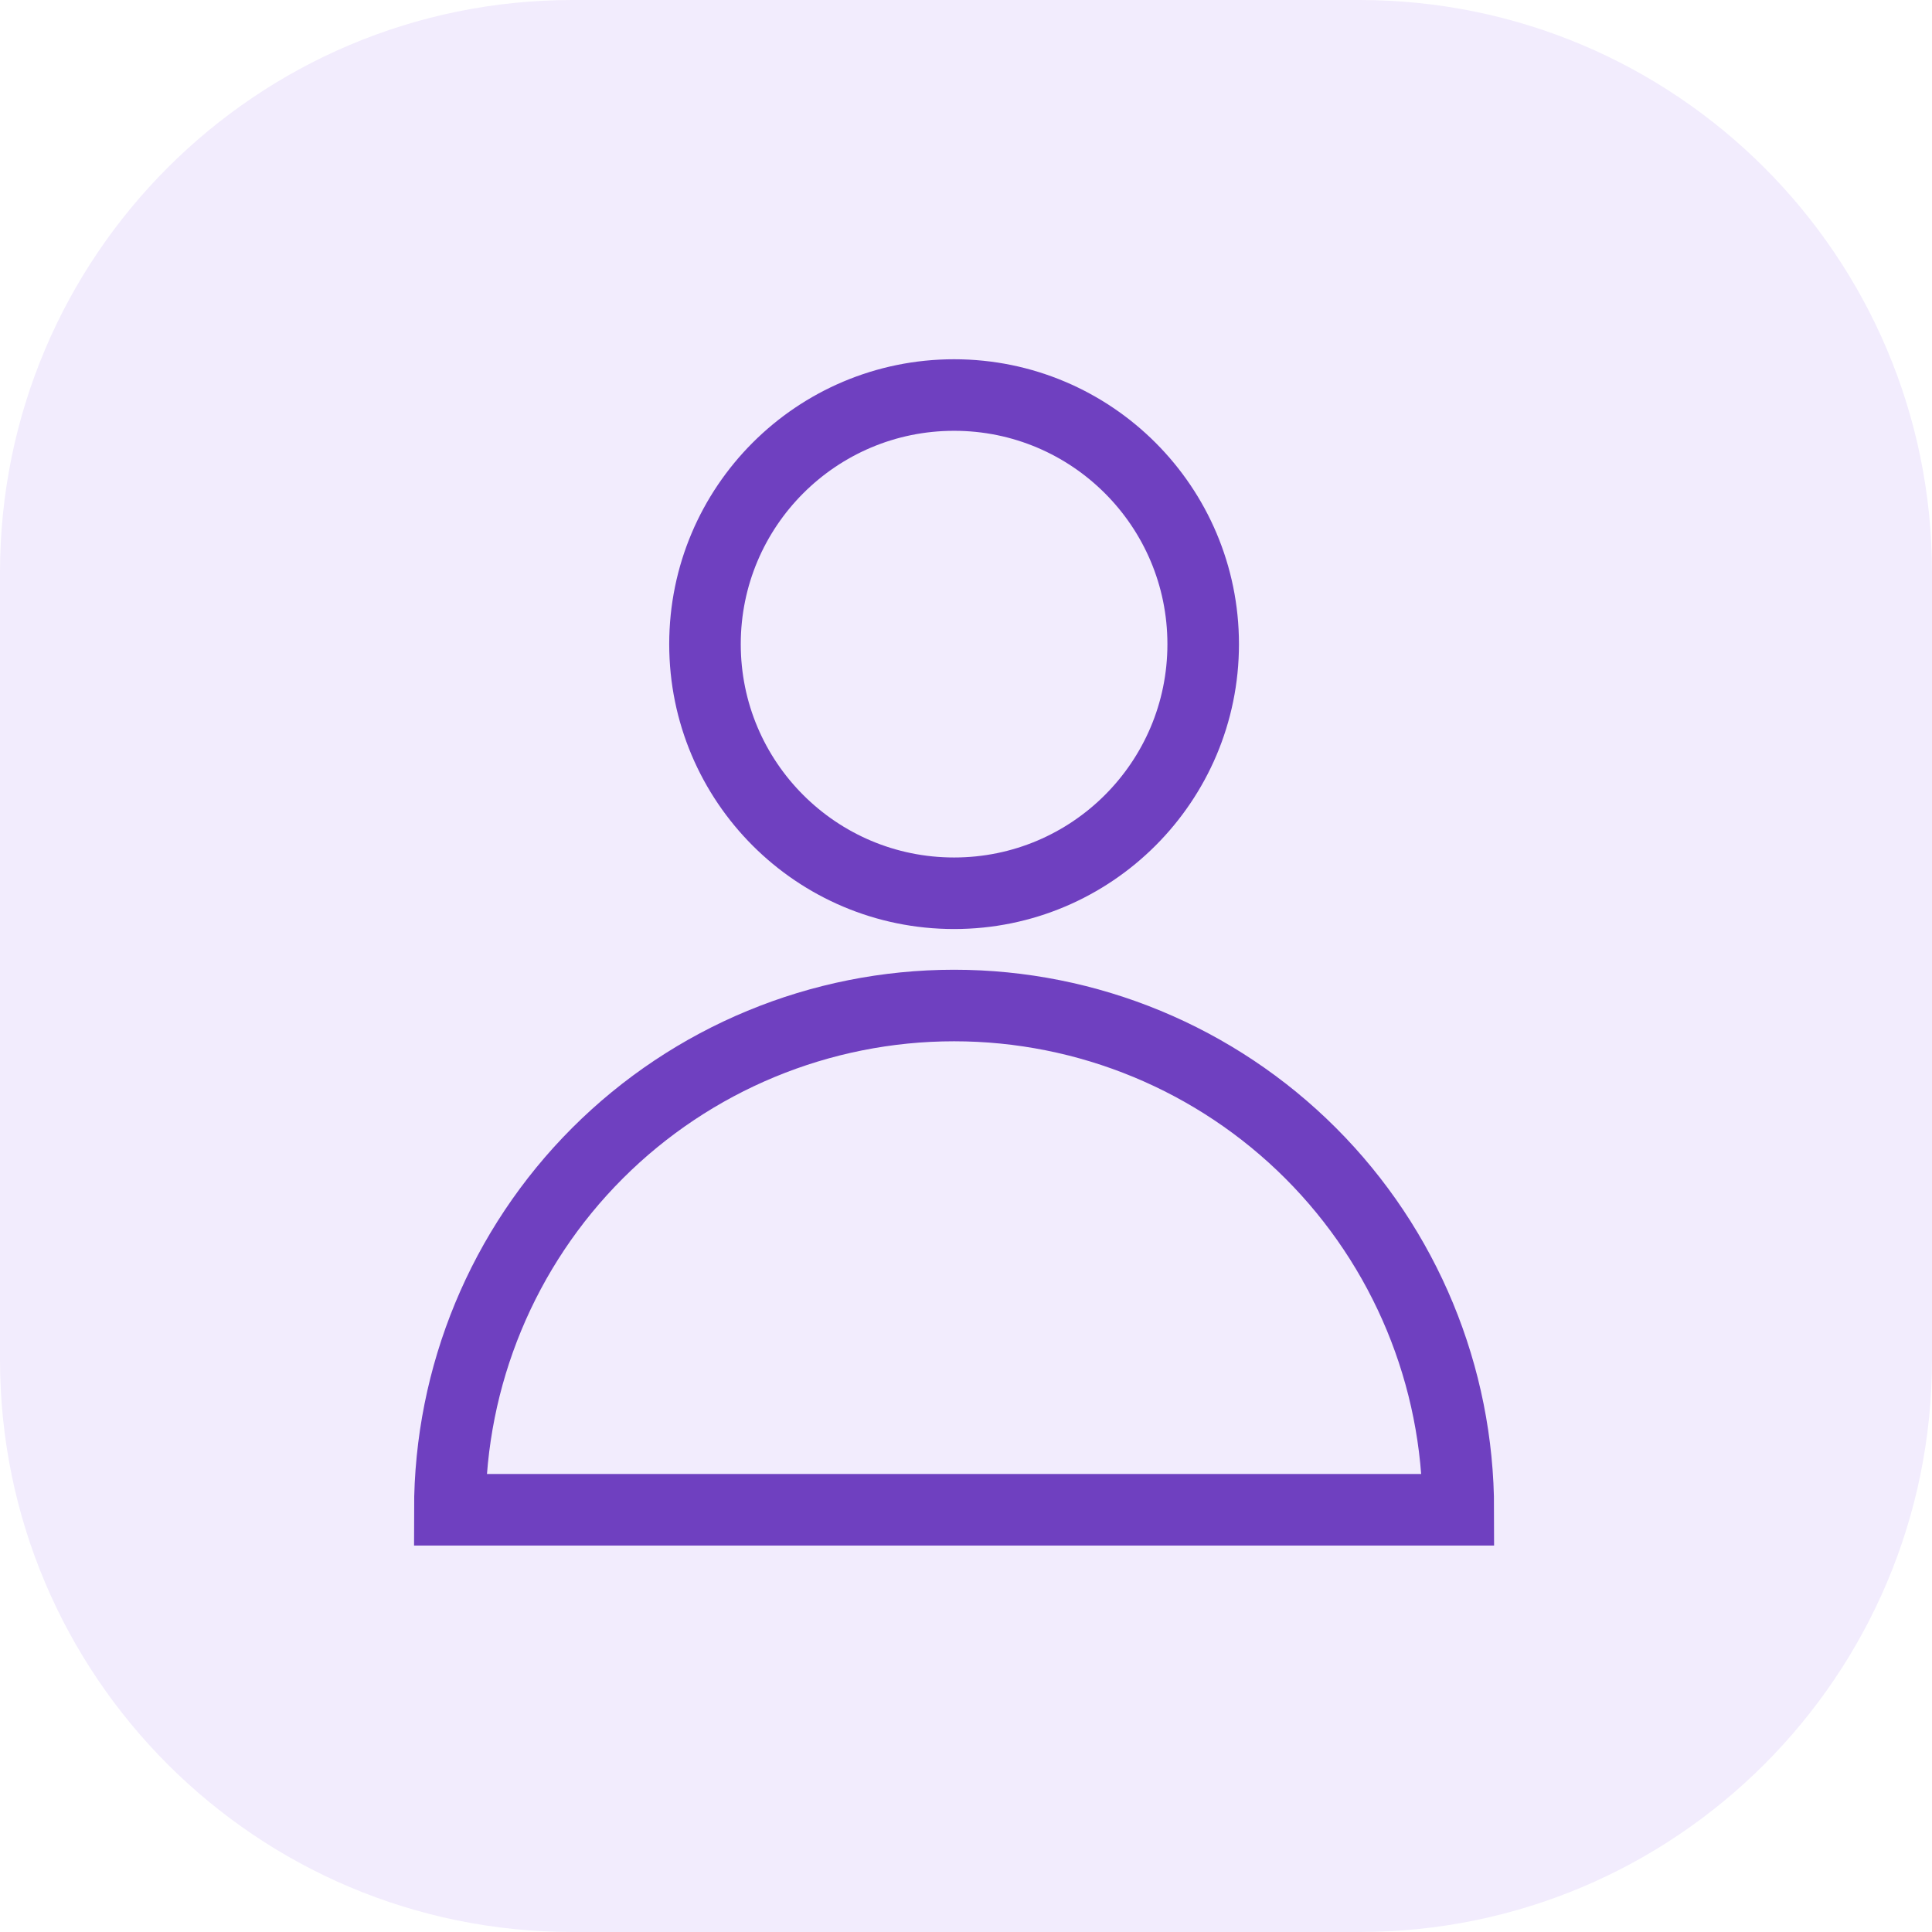
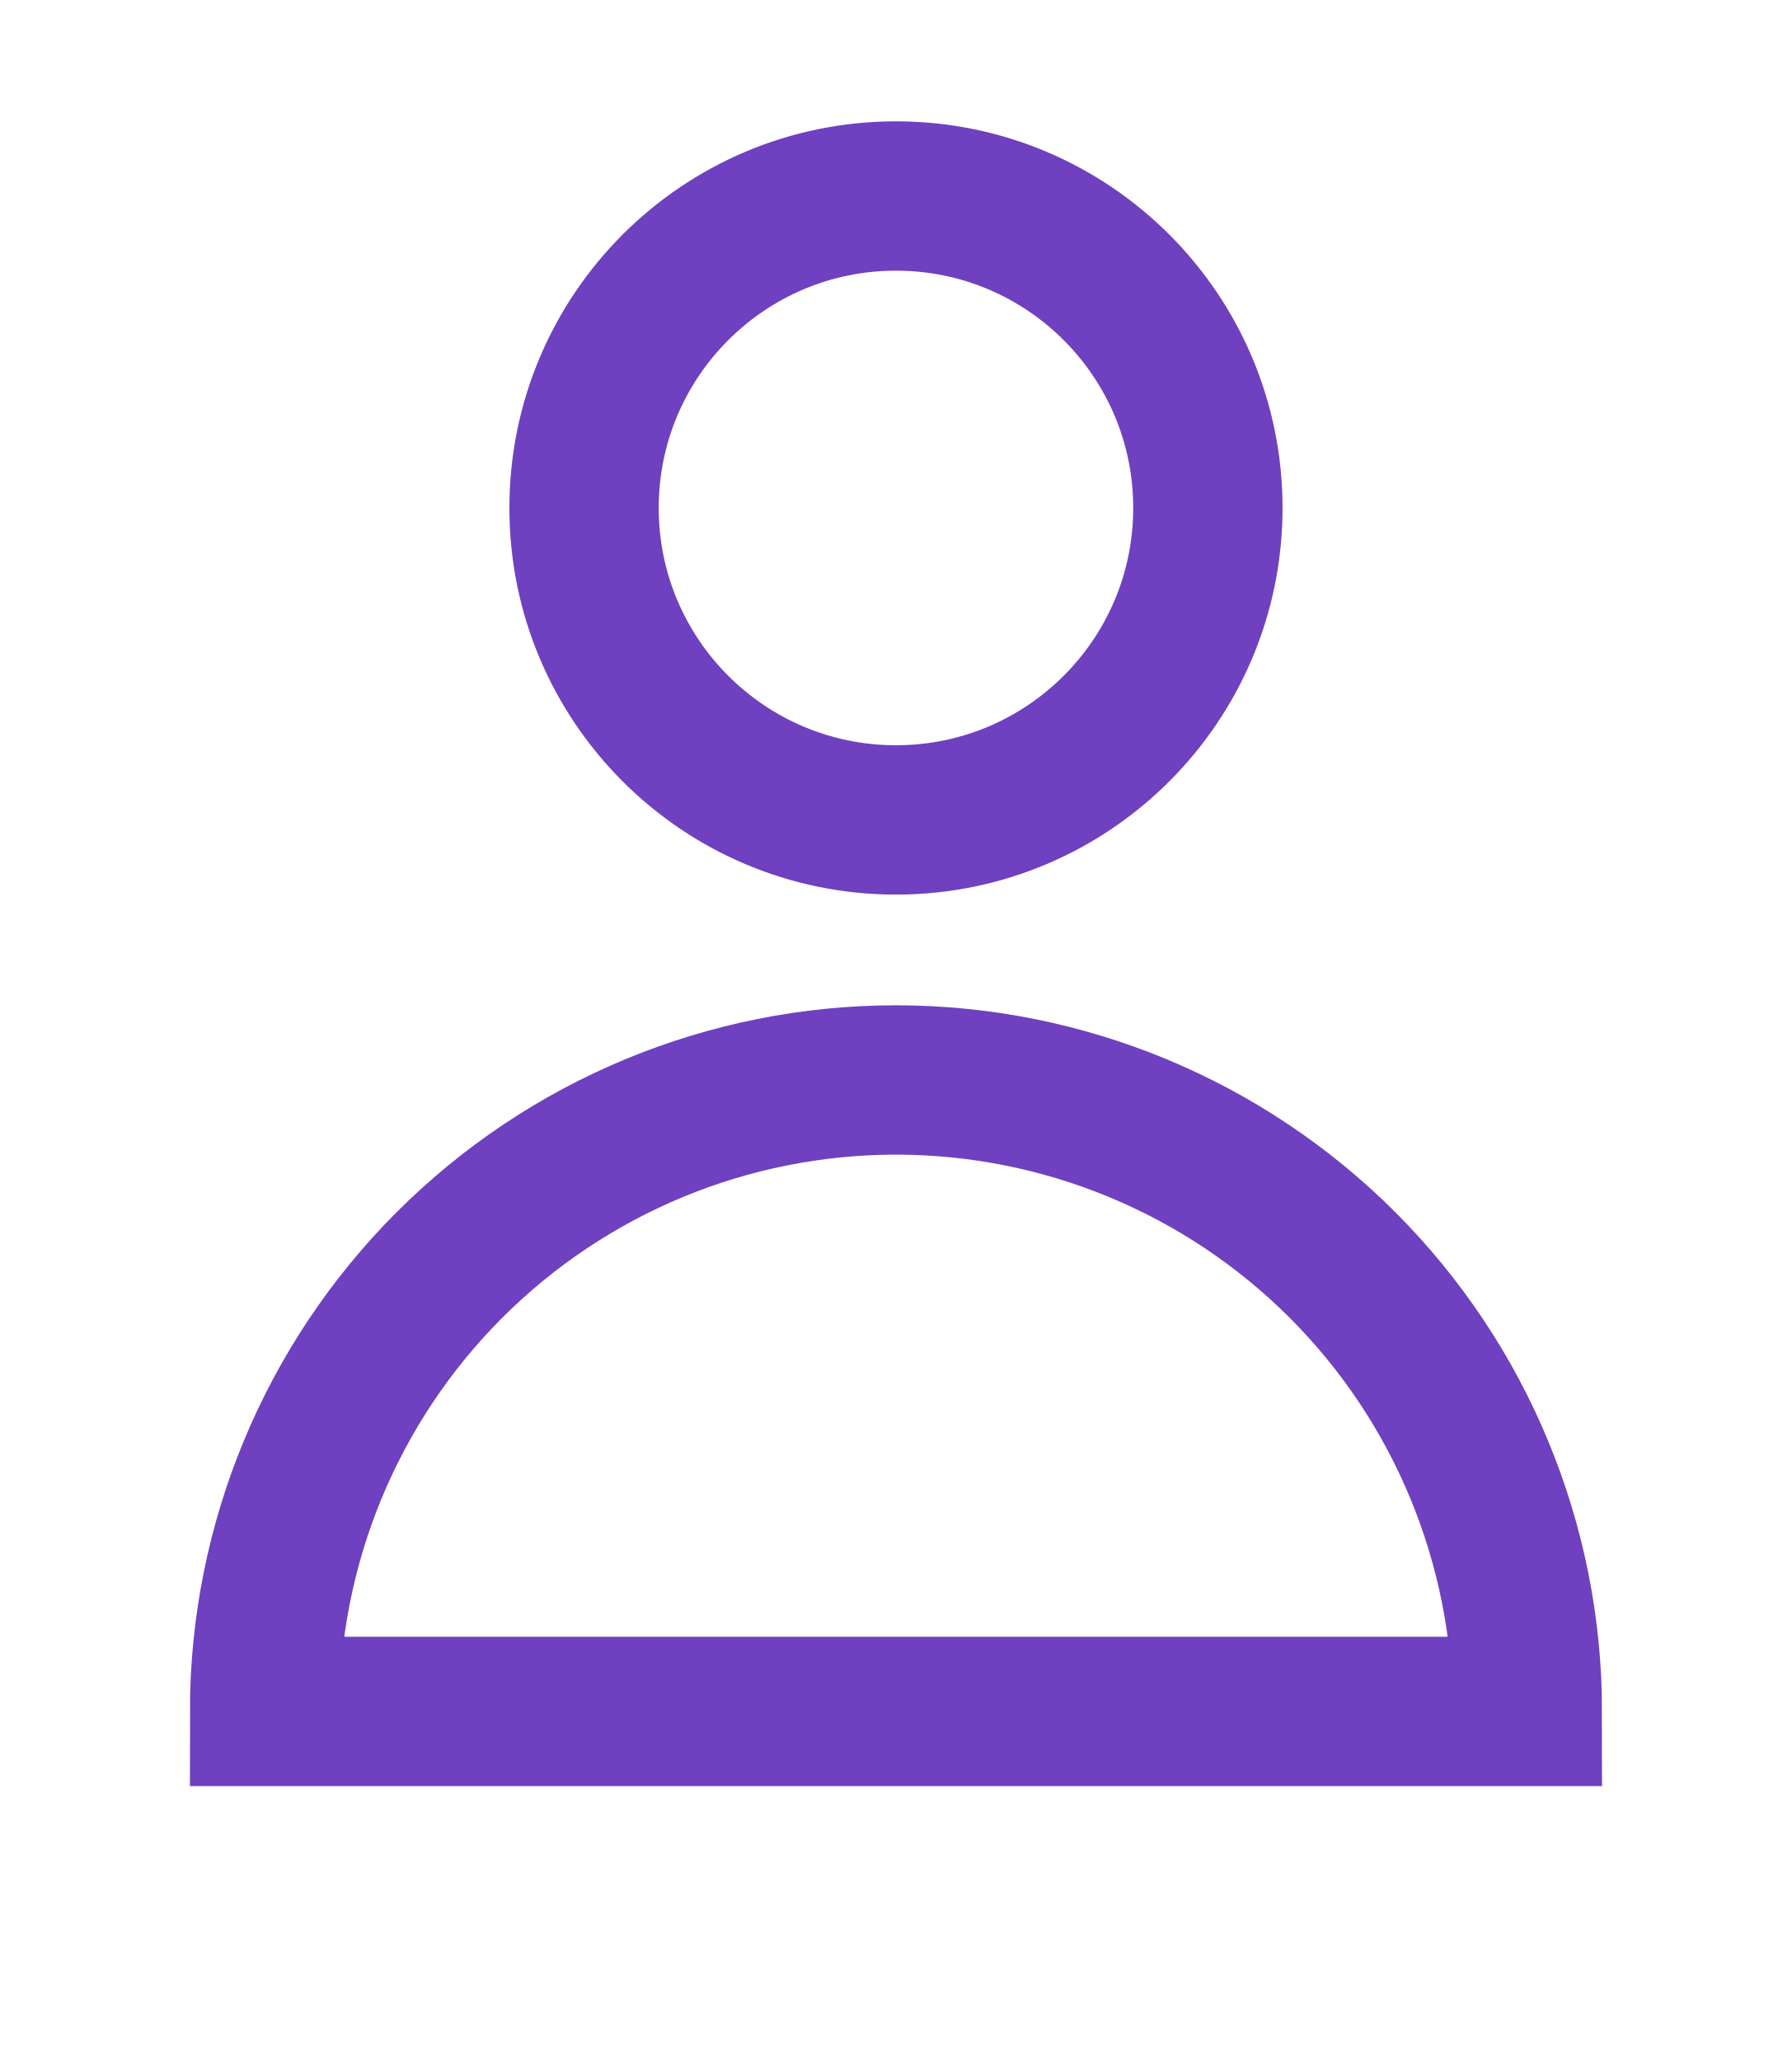
- <svg xmlns="http://www.w3.org/2000/svg" width="60" height="60" viewBox="0 0 60 60" fill="none">
-   <rect width="60" height="60" rx="17.778" fill="#F2ECFD" />
-   <path d="M29.63 27.741C33.902 27.741 37.366 24.277 37.366 20.005C37.366 15.732 33.902 12.268 29.63 12.268C25.357 12.268 21.894 15.732 21.894 20.005C21.894 24.277 25.357 27.741 29.63 27.741Z" stroke="#6F40C0" stroke-width="2.222" />
-   <path d="M45.289 46.887C45.289 42.733 43.639 38.75 40.703 35.813C37.766 32.877 33.783 31.227 29.63 31.227C25.476 31.227 21.493 32.877 18.556 35.813C15.62 38.75 13.97 42.733 13.97 46.887H45.289Z" stroke="#6F40C0" stroke-width="2.222" />
+ <svg xmlns="http://www.w3.org/2000/svg" width="60" height="69" viewBox="0 0 60 69" fill="none">
+   <path d="M30 27.45C35.768 27.45 40.444 22.774 40.444 17.006C40.444 11.238 35.768 6.562 30 6.562C24.232 6.562 19.556 11.238 19.556 17.006C19.556 22.774 24.232 27.45 30 27.45Z" stroke="#6F40C0" stroke-width="5" />
+   <path d="M51.141 57.297C51.141 51.69 48.913 46.313 44.949 42.348C40.984 38.384 35.607 36.156 30 36.156C24.393 36.156 19.016 38.384 15.051 42.348C11.087 46.313 8.859 51.69 8.859 57.297H51.141Z" stroke="#6F40C0" stroke-width="5" />
</svg>
